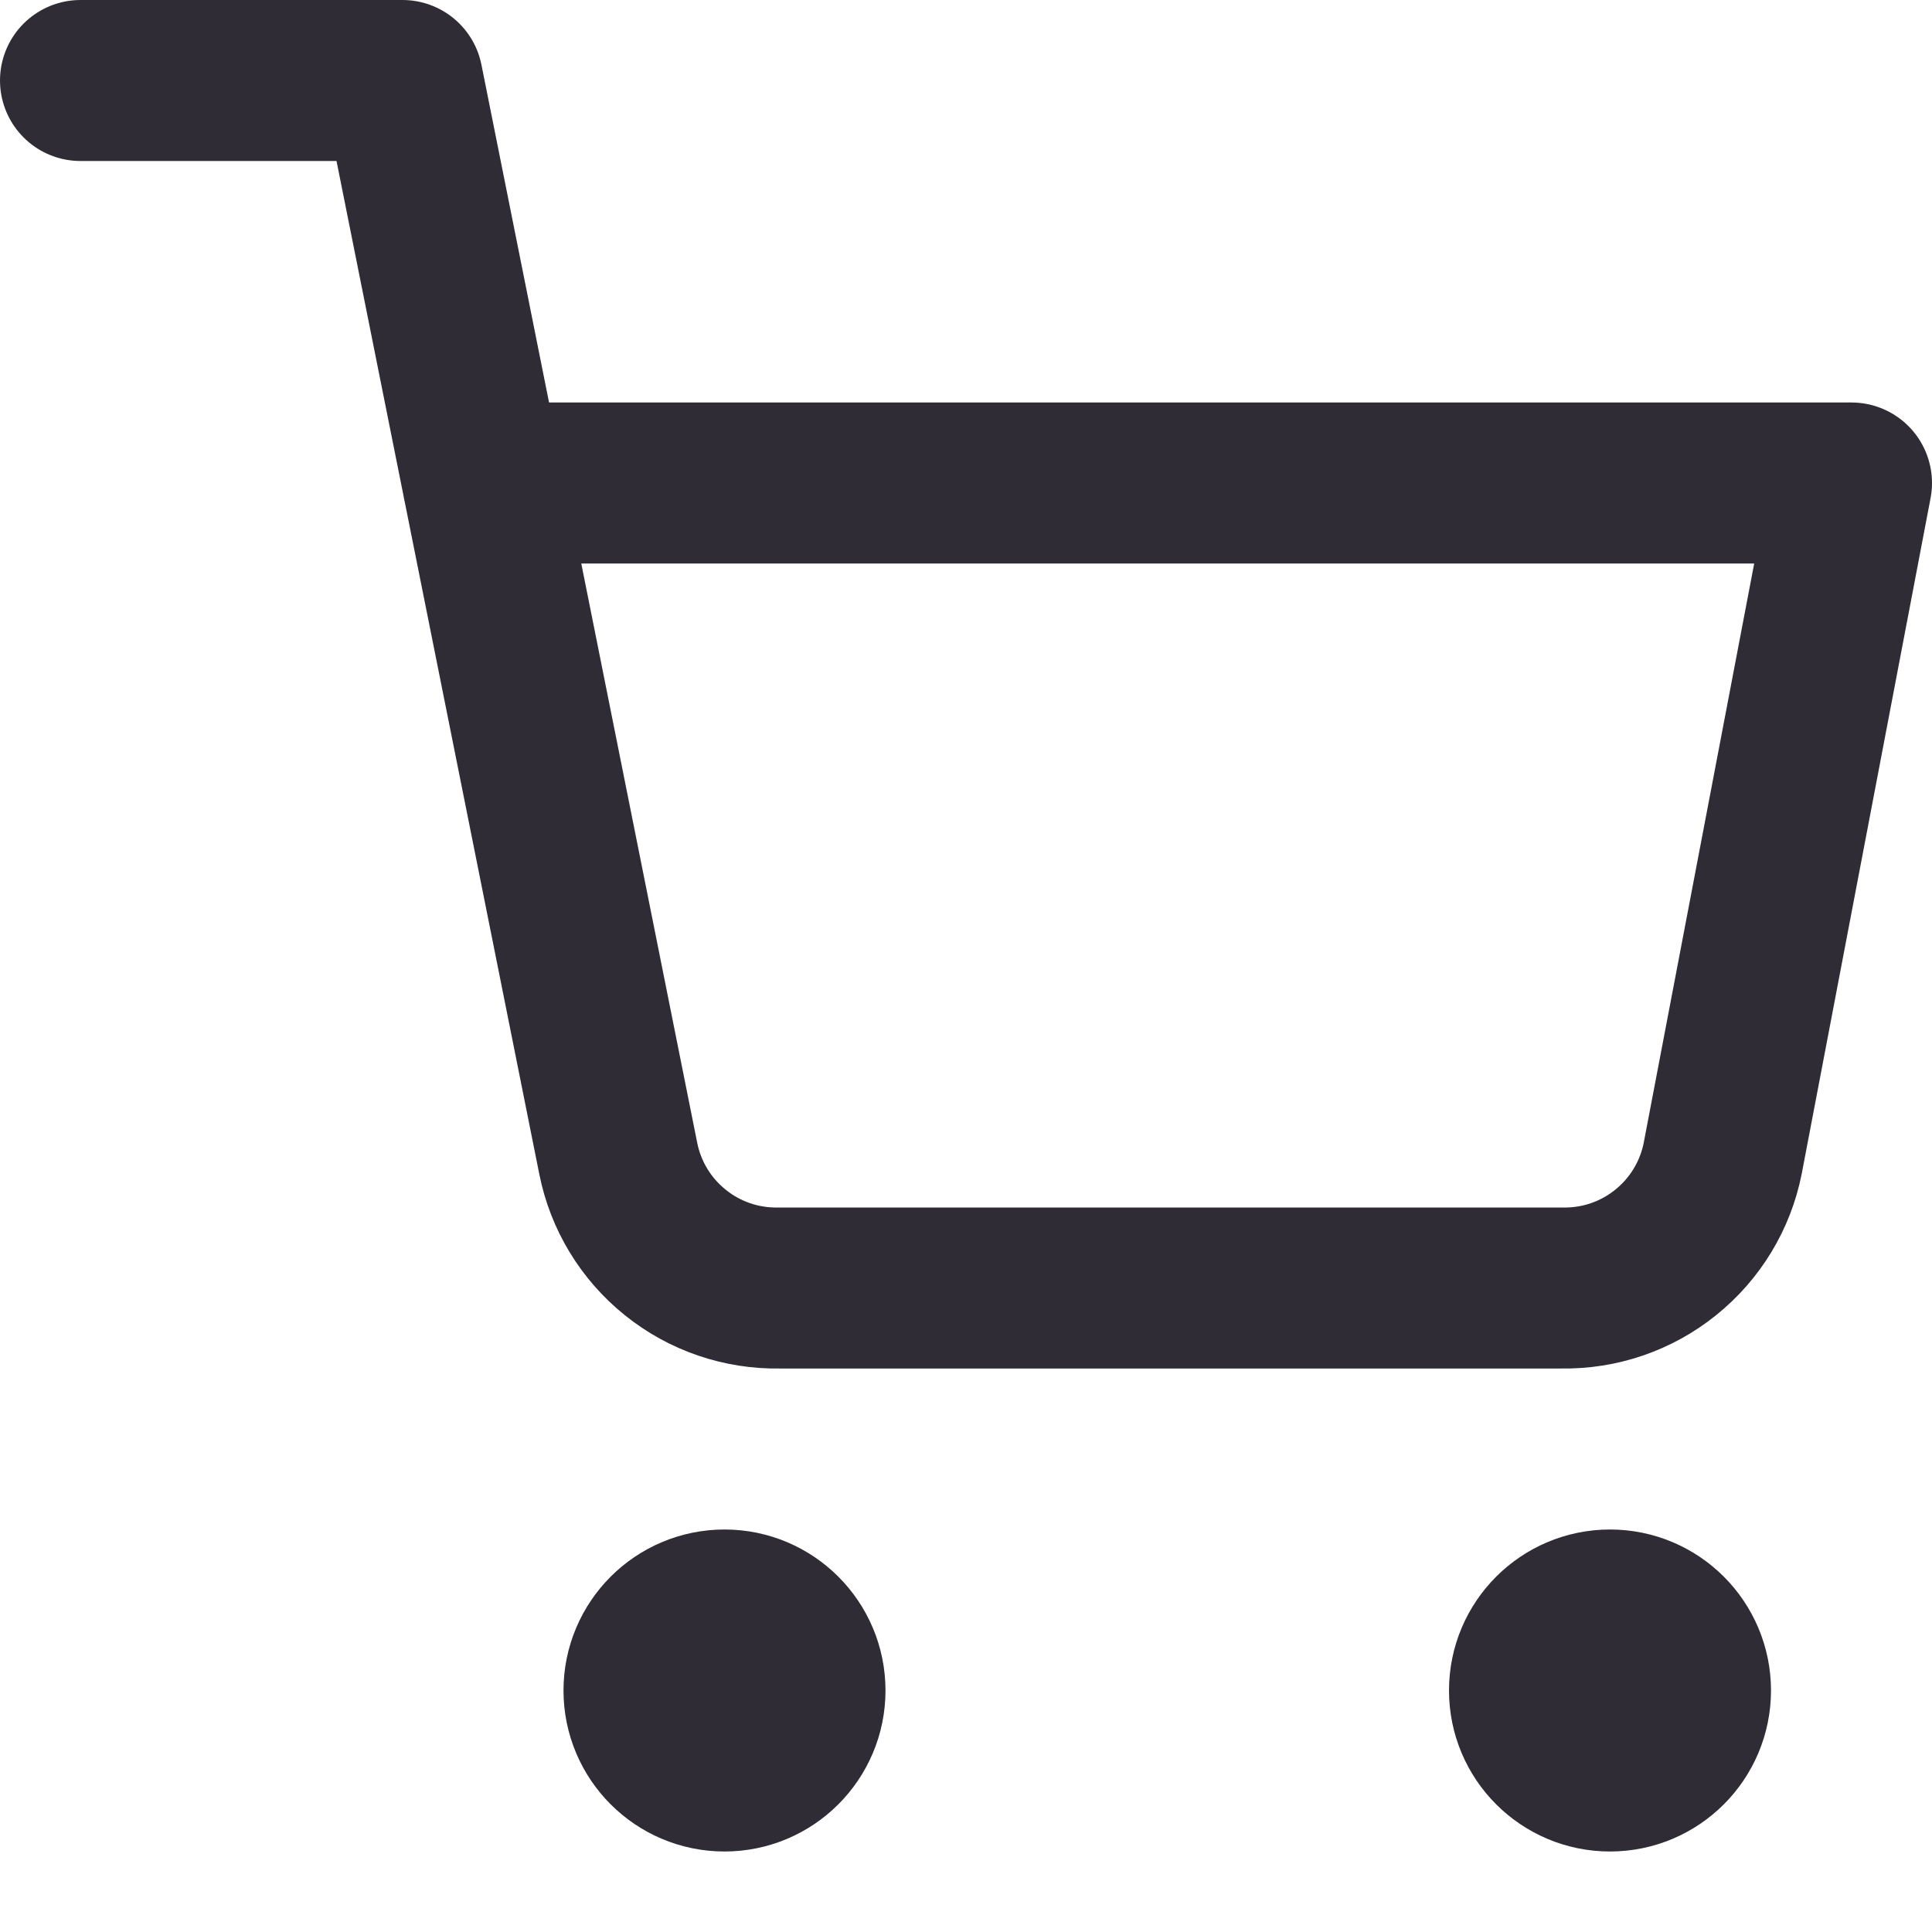
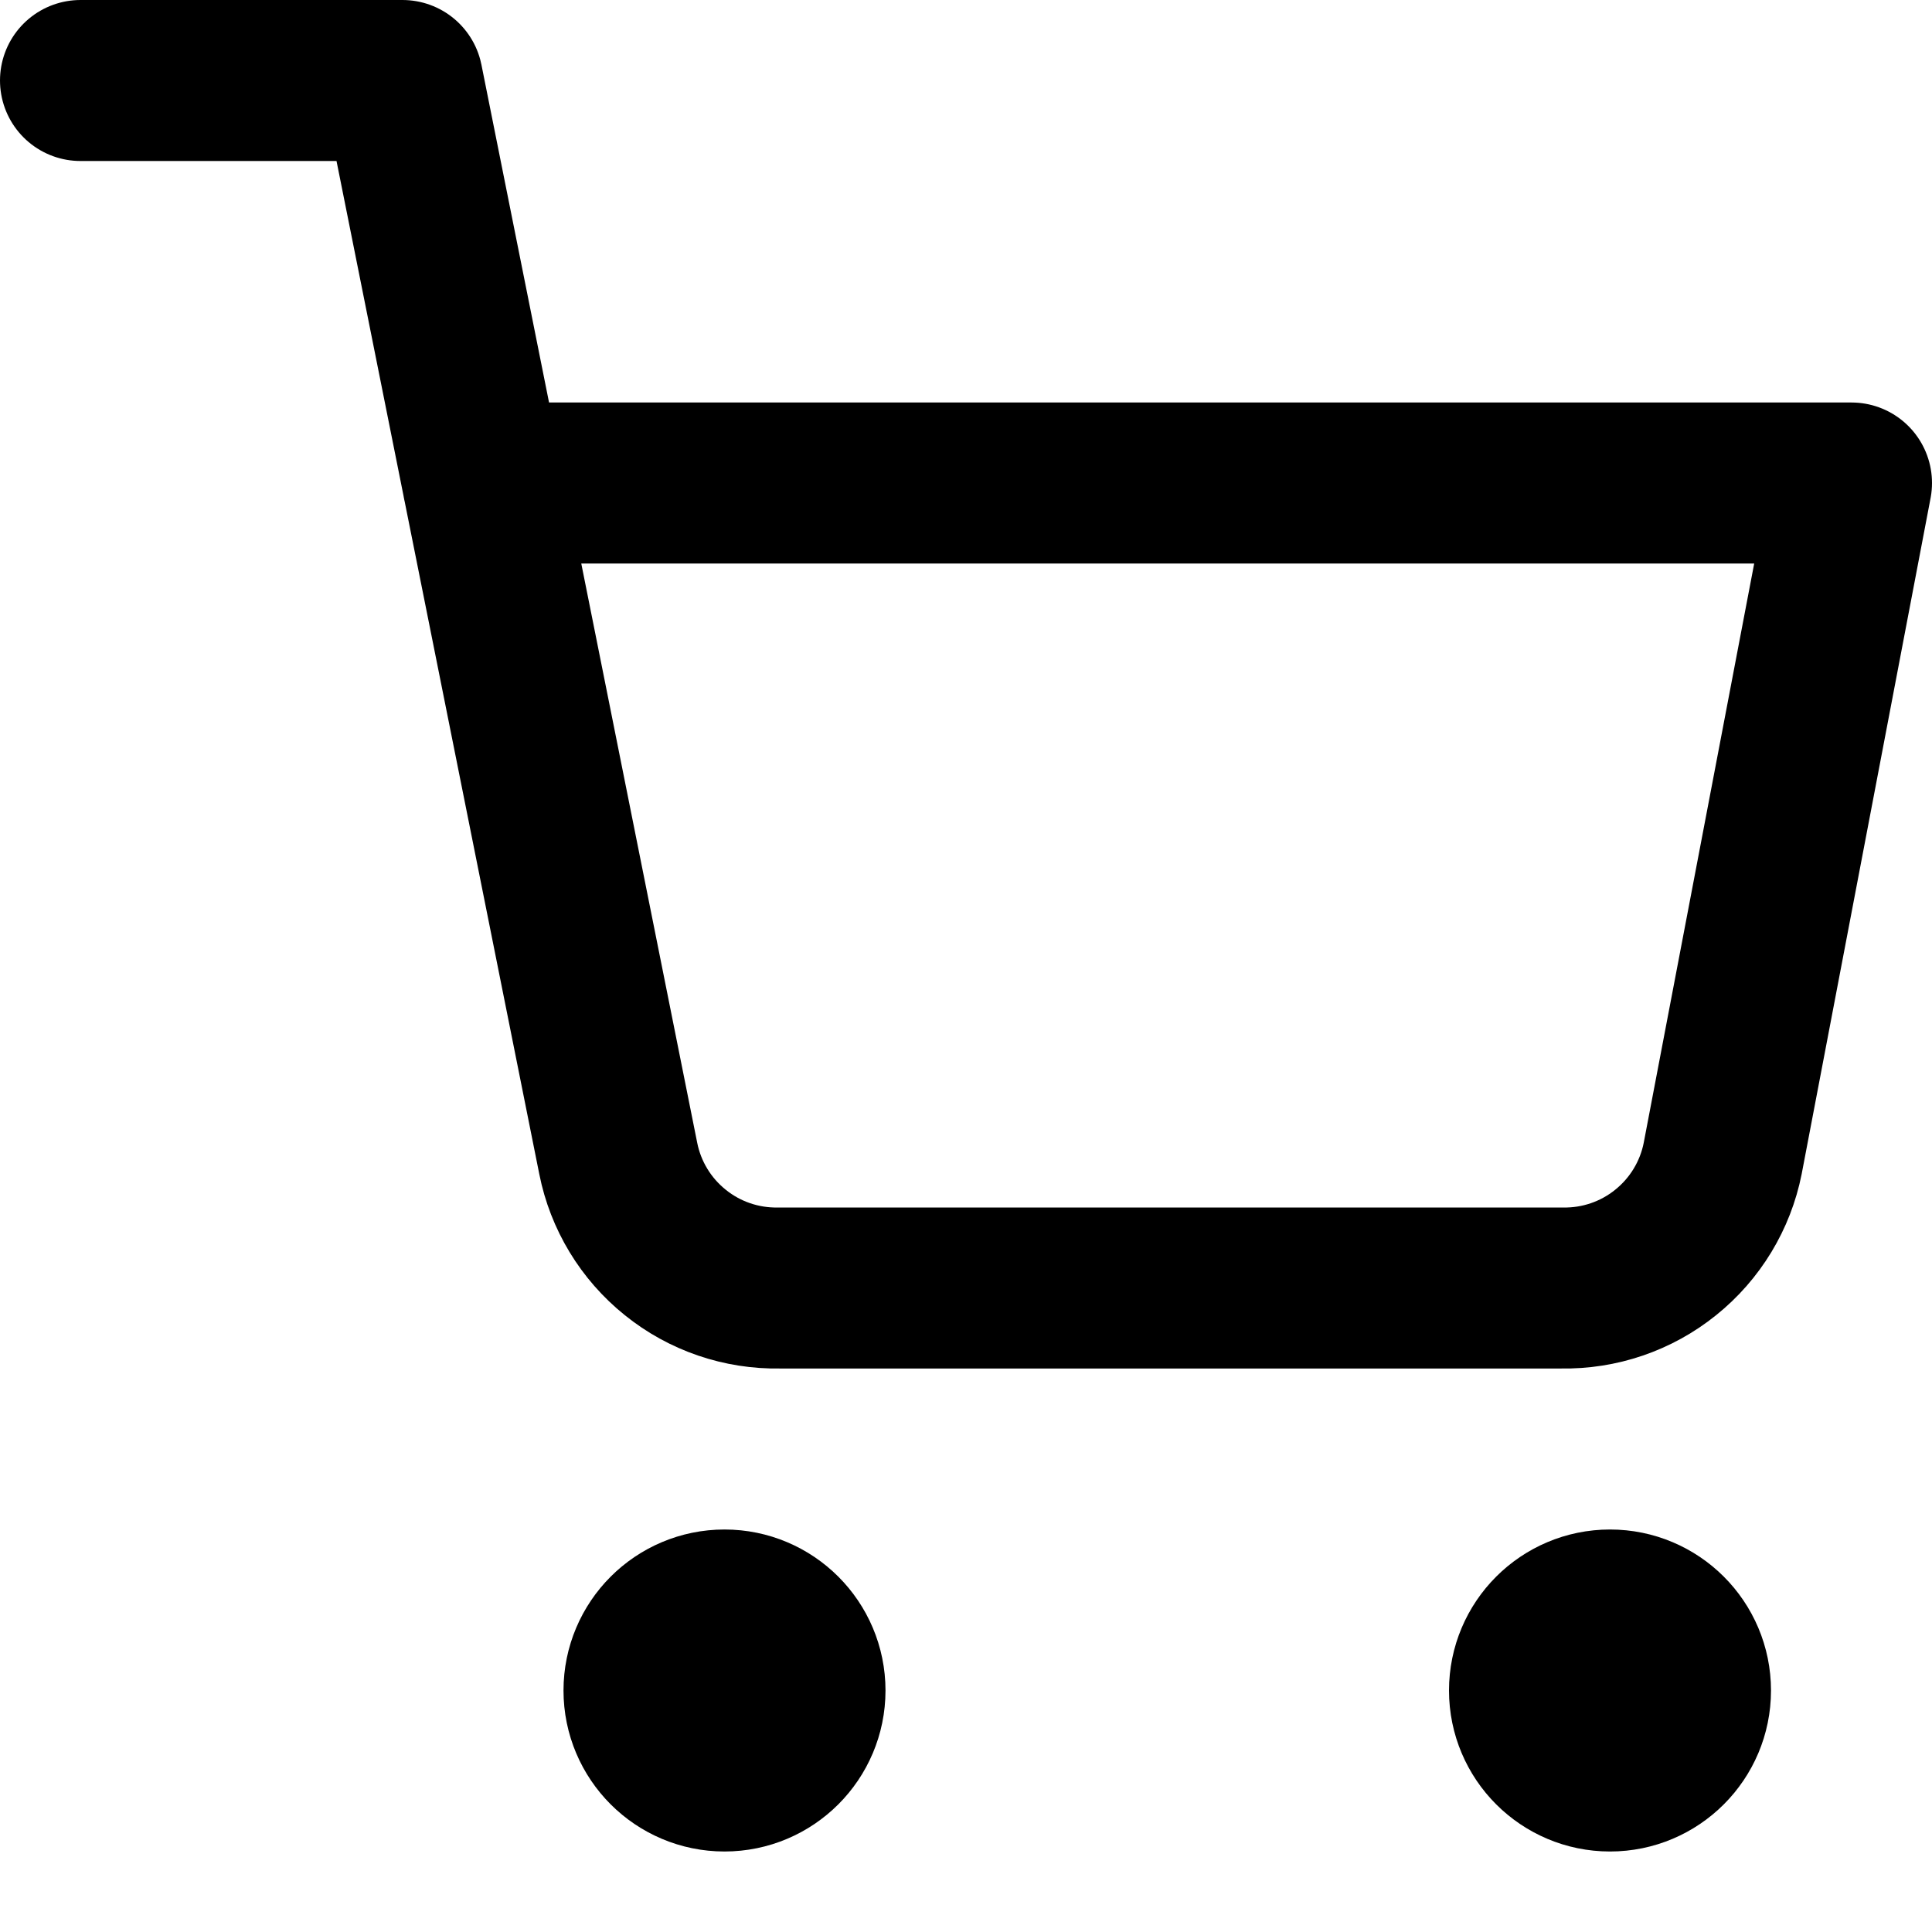
<svg xmlns="http://www.w3.org/2000/svg" width="24" height="24" viewBox="0 0 24 24" fill="none">
-   <path d="M9 22C9.552 22 10 21.552 10 21C10 20.448 9.552 20 9 20C8.448 20 8 20.448 8 21C8 21.552 8.448 22 9 22Z" stroke="#2F2C35" stroke-width="2" stroke-linecap="round" stroke-linejoin="round" />
-   <path d="M20 22C20.552 22 21 21.552 21 21C21 20.448 20.552 20 20 20C19.448 20 19 20.448 19 21C19 21.552 19.448 22 20 22Z" stroke="#2F2C35" stroke-width="2" stroke-linecap="round" stroke-linejoin="round" />
-   <path d="M1 1H5L7.68 14.39C7.771 14.85 8.022 15.264 8.388 15.558C8.753 15.853 9.211 16.009 9.68 16H19.4C19.869 16.009 20.327 15.853 20.692 15.558C21.058 15.264 21.309 14.85 21.4 14.39L23 6H6" stroke="#2F2C35" stroke-width="2" stroke-linecap="round" stroke-linejoin="round" />
+   <path d="M9 22C9.552 22 10 21.552 10 21C10 20.448 9.552 20 9 20C8.448 20 8 20.448 8 21C8 21.552 8.448 22 9 22Z" stroke="currentcolor" stroke-width="2" stroke-linecap="round" stroke-linejoin="round" />
+   <path d="M20 22C20.552 22 21 21.552 21 21C21 20.448 20.552 20 20 20C19.448 20 19 20.448 19 21C19 21.552 19.448 22 20 22Z" stroke="currentcolor" stroke-width="2" stroke-linecap="round" stroke-linejoin="round" />
+   <path d="M1 1H5L7.68 14.39C7.771 14.85 8.022 15.264 8.388 15.558C8.753 15.853 9.211 16.009 9.68 16H19.4C19.869 16.009 20.327 15.853 20.692 15.558C21.058 15.264 21.309 14.85 21.4 14.39L23 6H6" stroke="currentcolor" stroke-width="2" stroke-linecap="round" stroke-linejoin="round" />
</svg>
